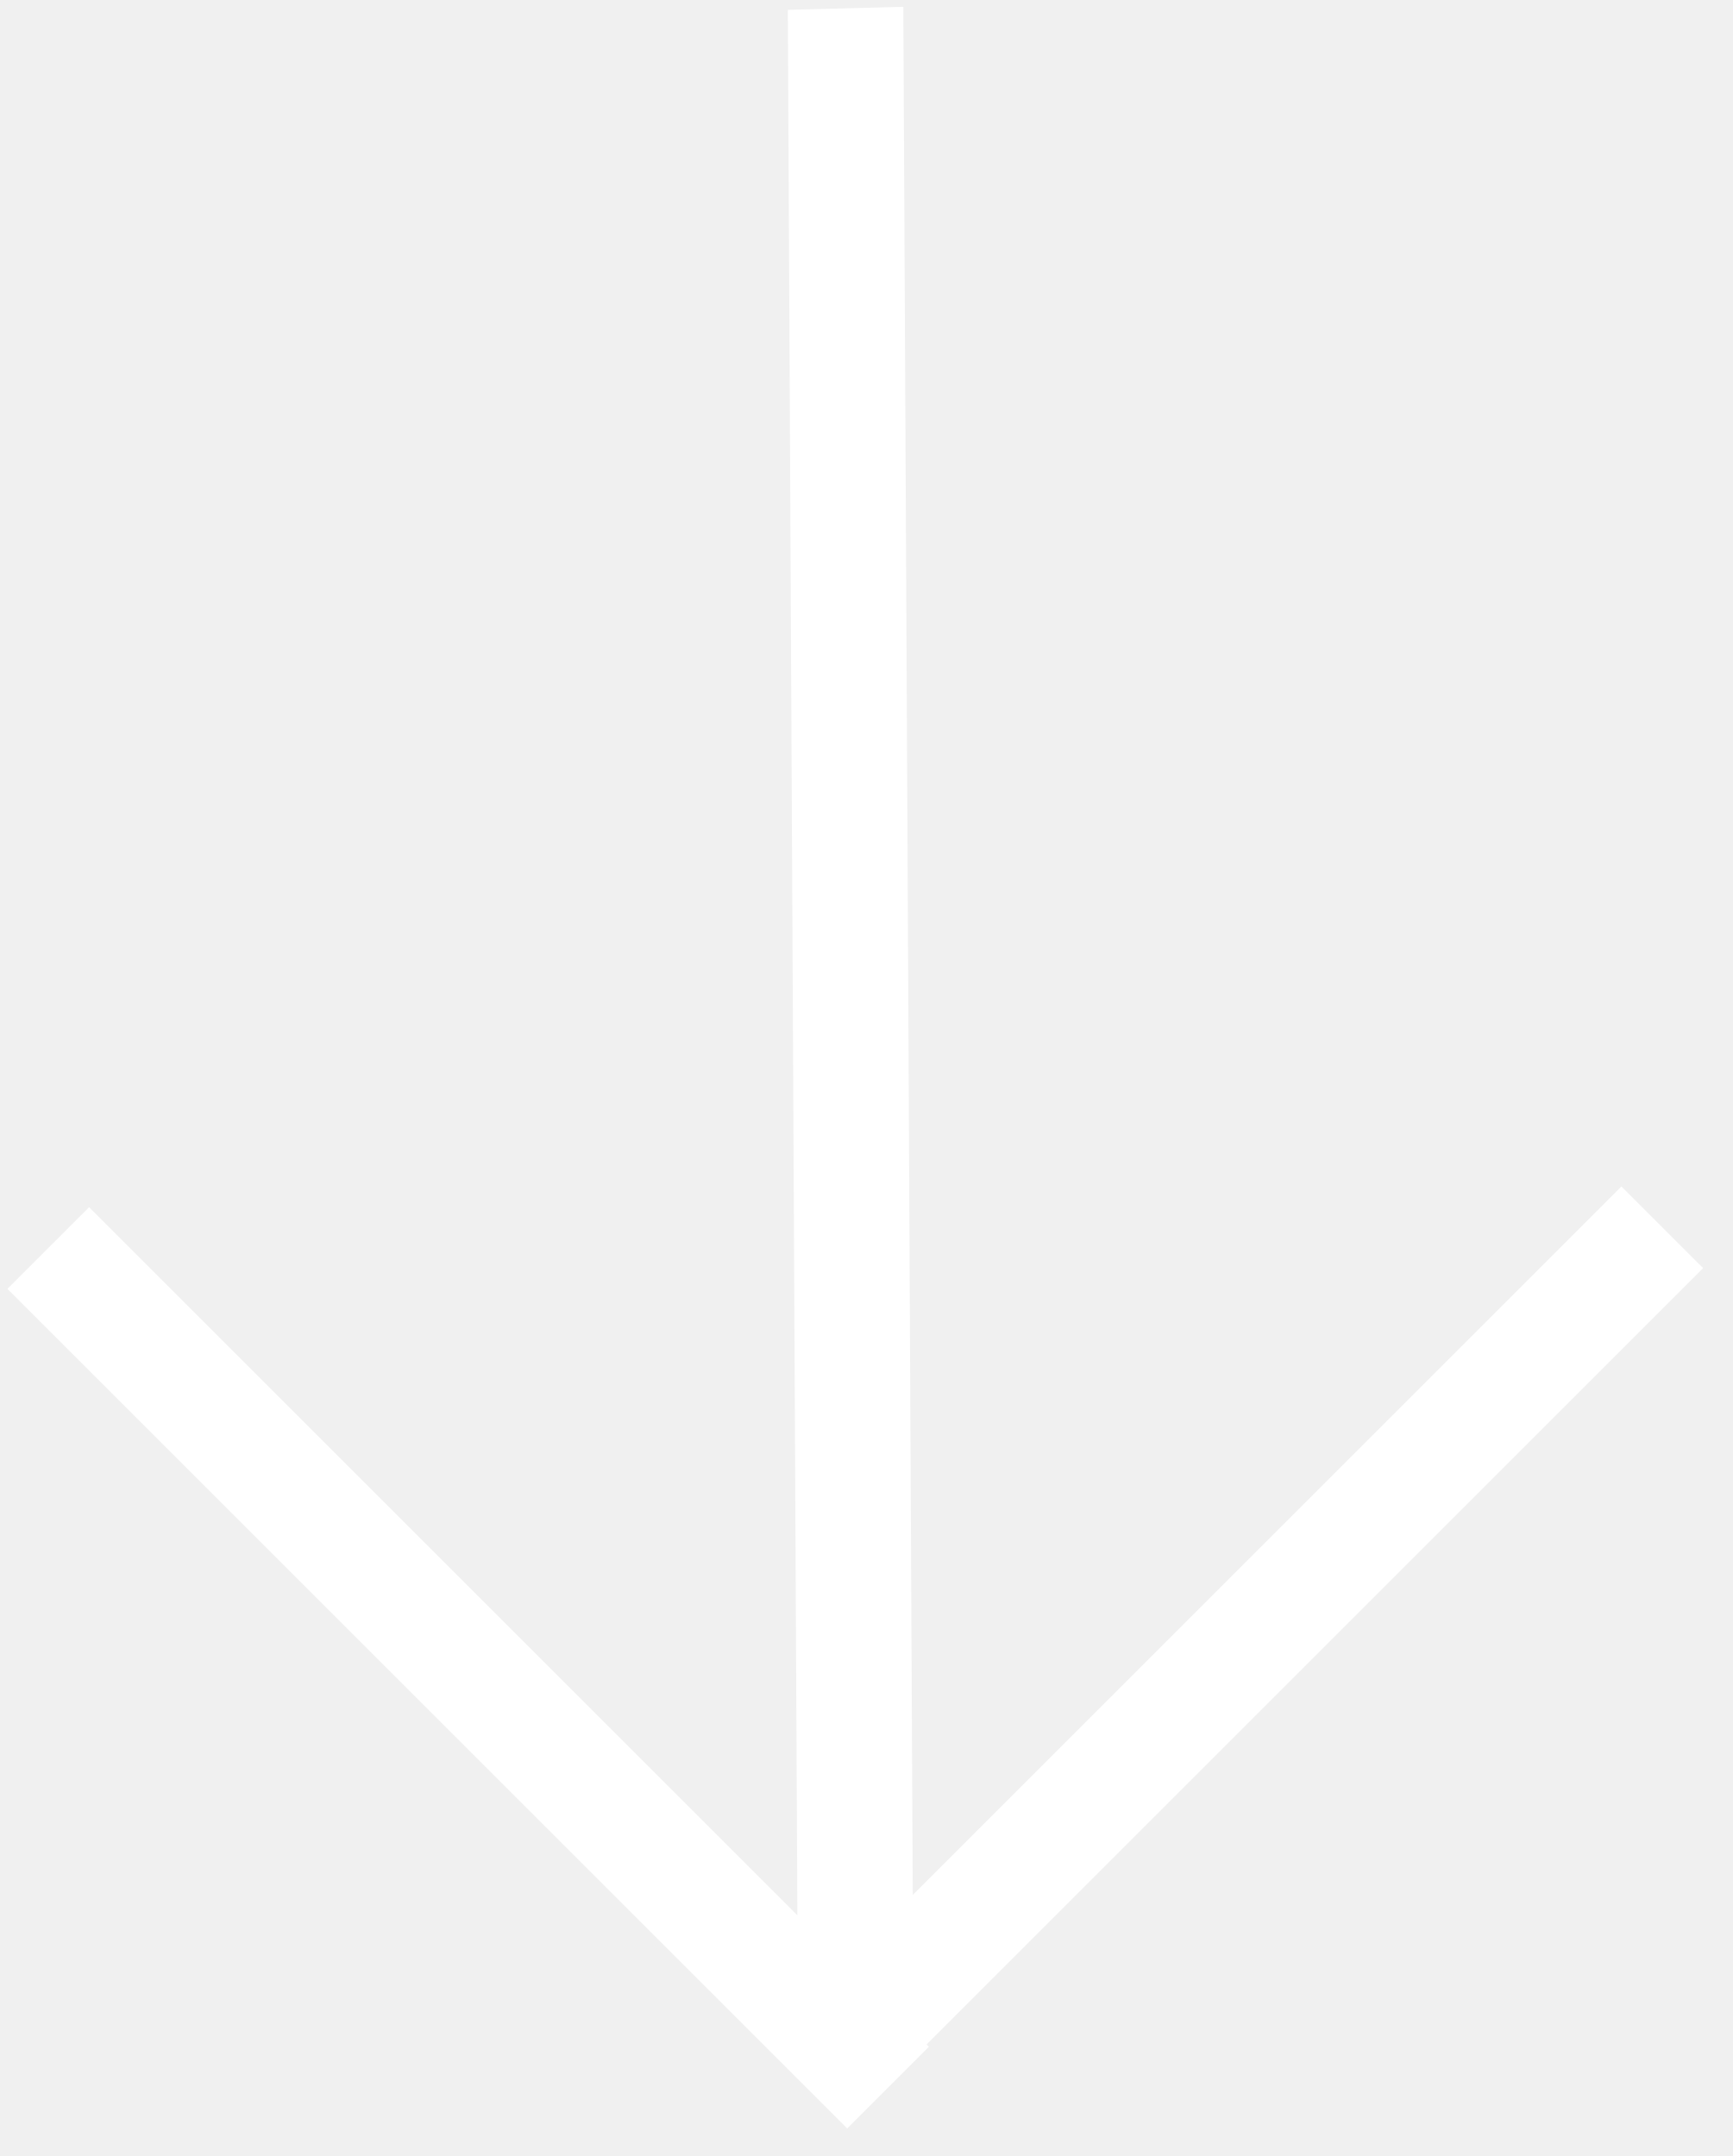
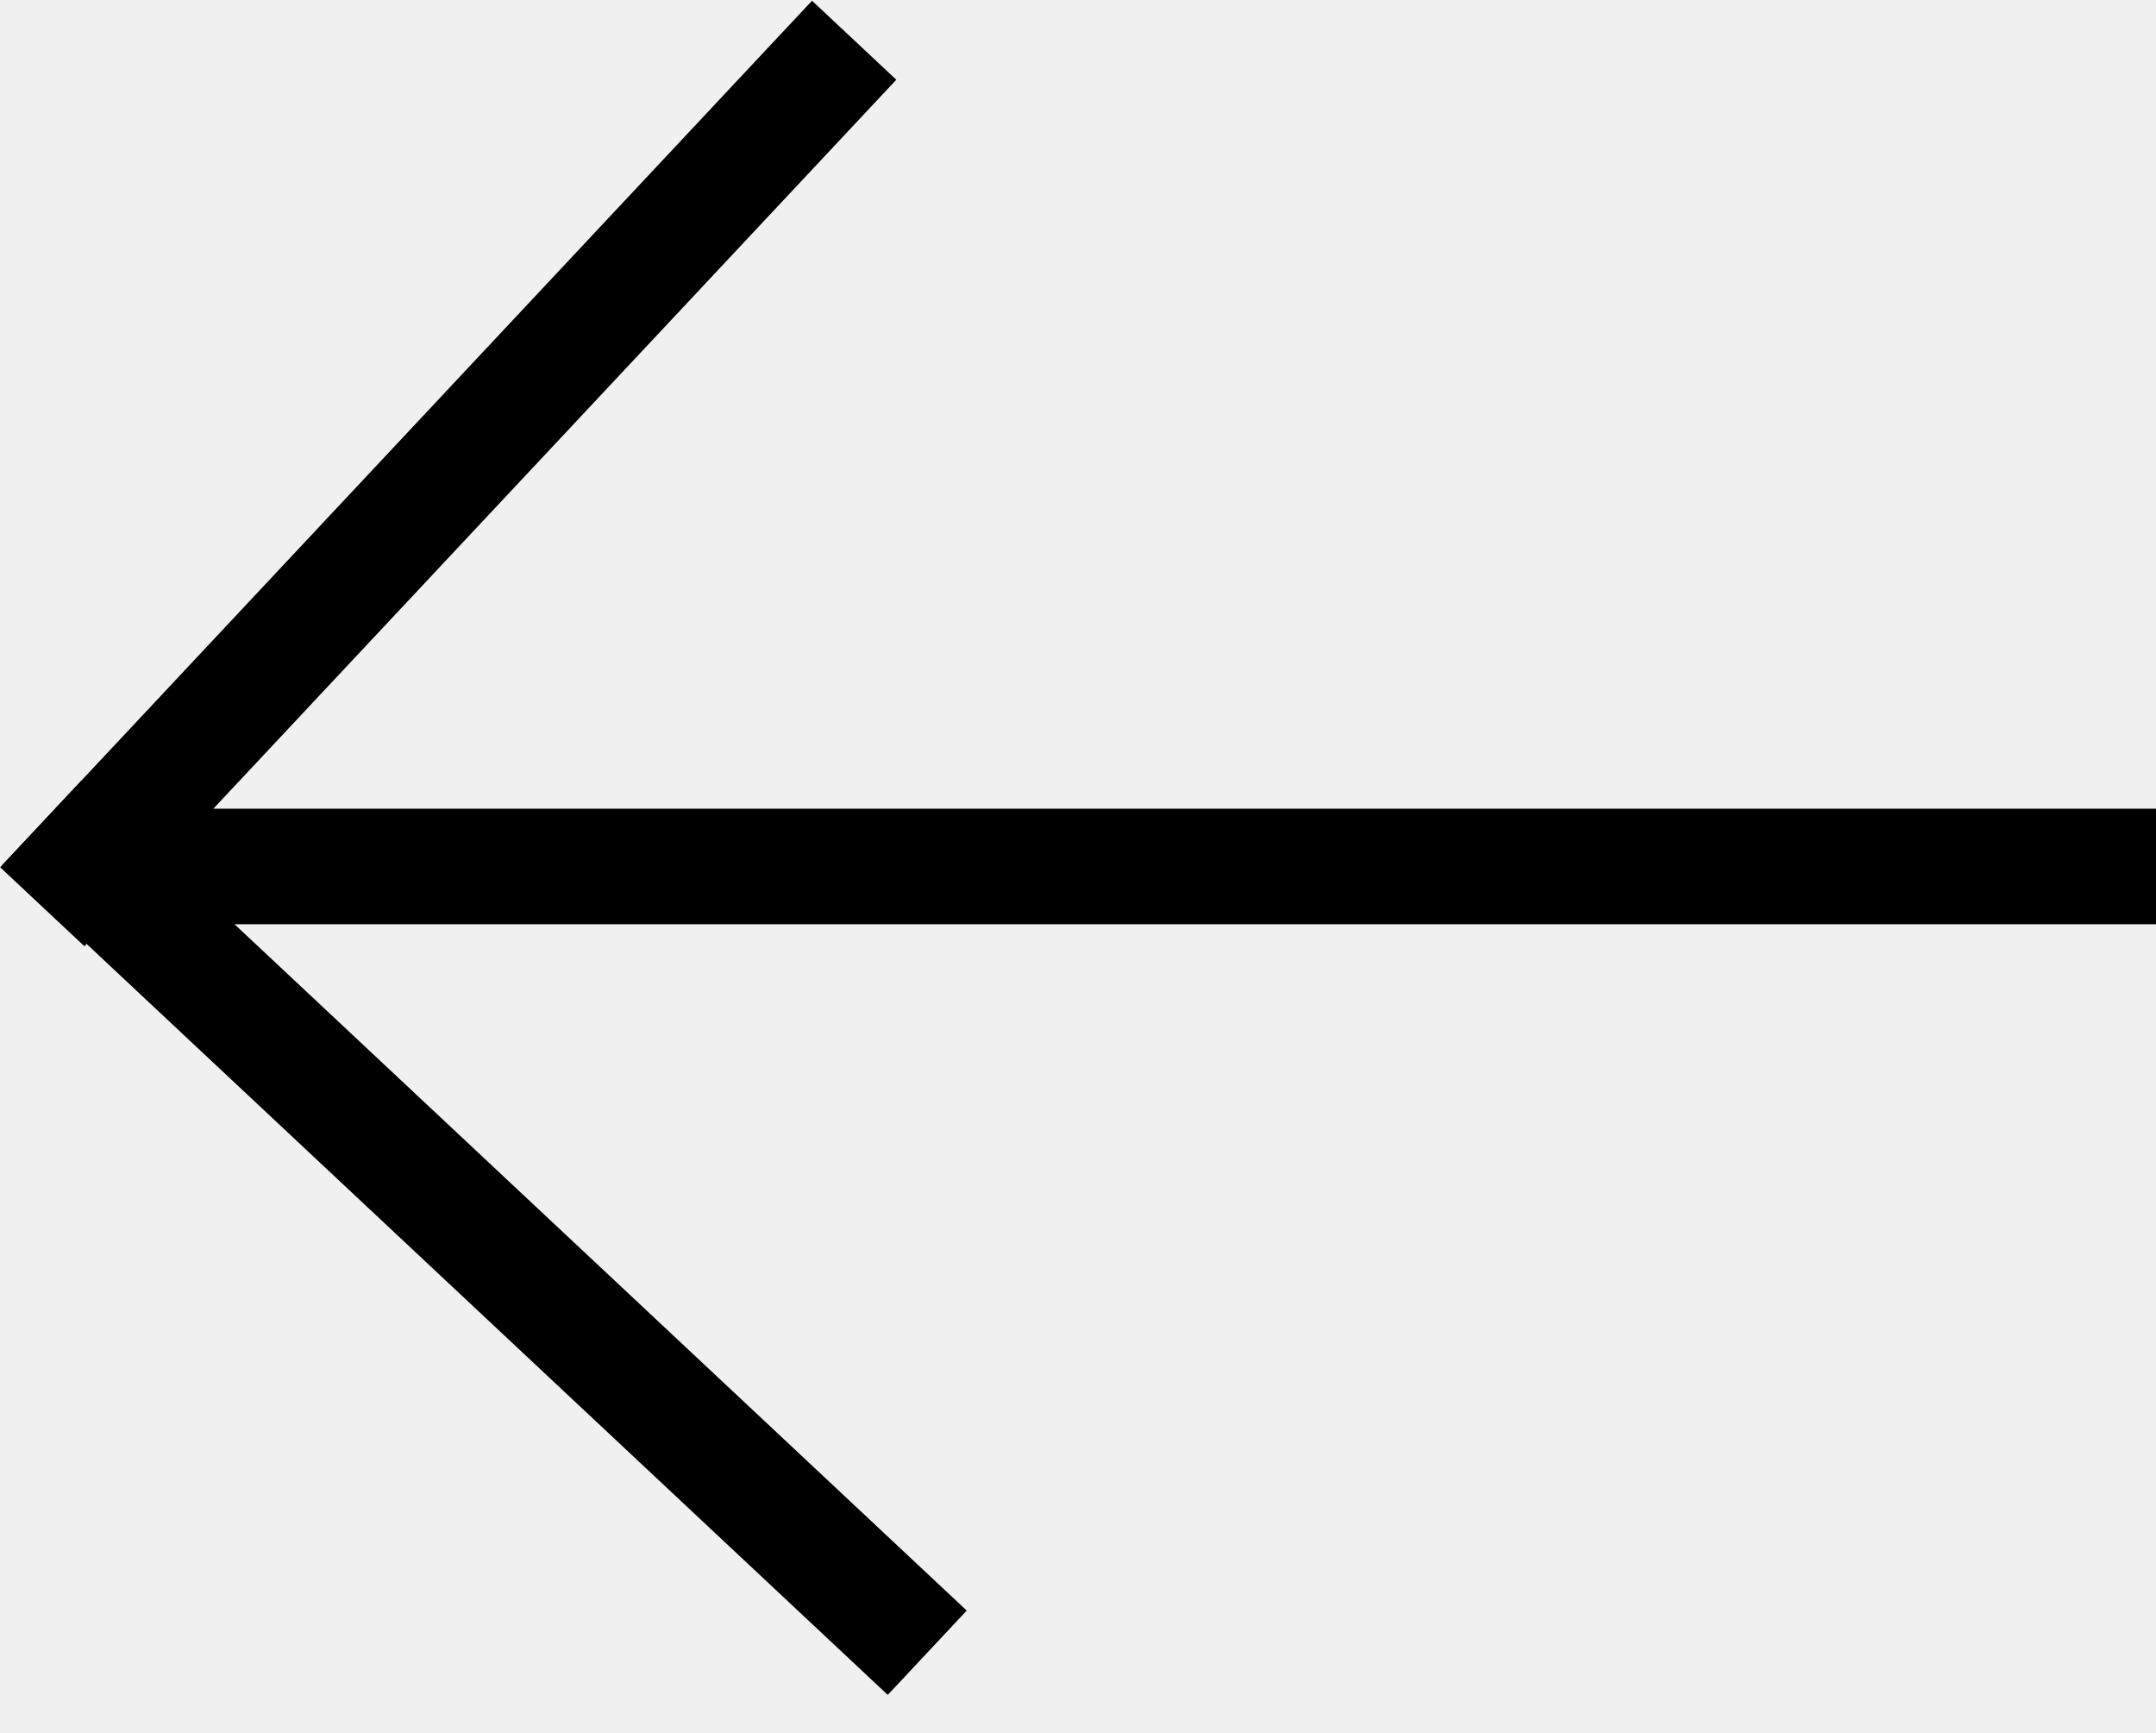
- <svg xmlns="http://www.w3.org/2000/svg" width="45" height="56" viewBox="0 0 45 56" fill="none">
-   <path d="M0.193 33.477L2.314 31.356L20.706 49.748L20.458 0.256L23.457 0.177L23.702 49.219L42.104 30.817L44.226 32.938L24.061 53.103L24.121 53.162L22 55.284L0.193 33.477Z" fill="white" />
+ <svg xmlns="http://www.w3.org/2000/svg" width="56" height="45" viewBox="0 0 56 45" fill="none">
+   <line x1="24.084" y1="42.917" x2="1.087" y2="21.366" stroke="black" stroke-width="3" />
+   <line x1="22.186" y1="1.045" x2="1.099" y2="23.547" stroke="black" stroke-width="3" />
+   <line x1="4" y1="22.5" x2="56" y2="22.5" stroke="black" stroke-width="3" />
</svg>
